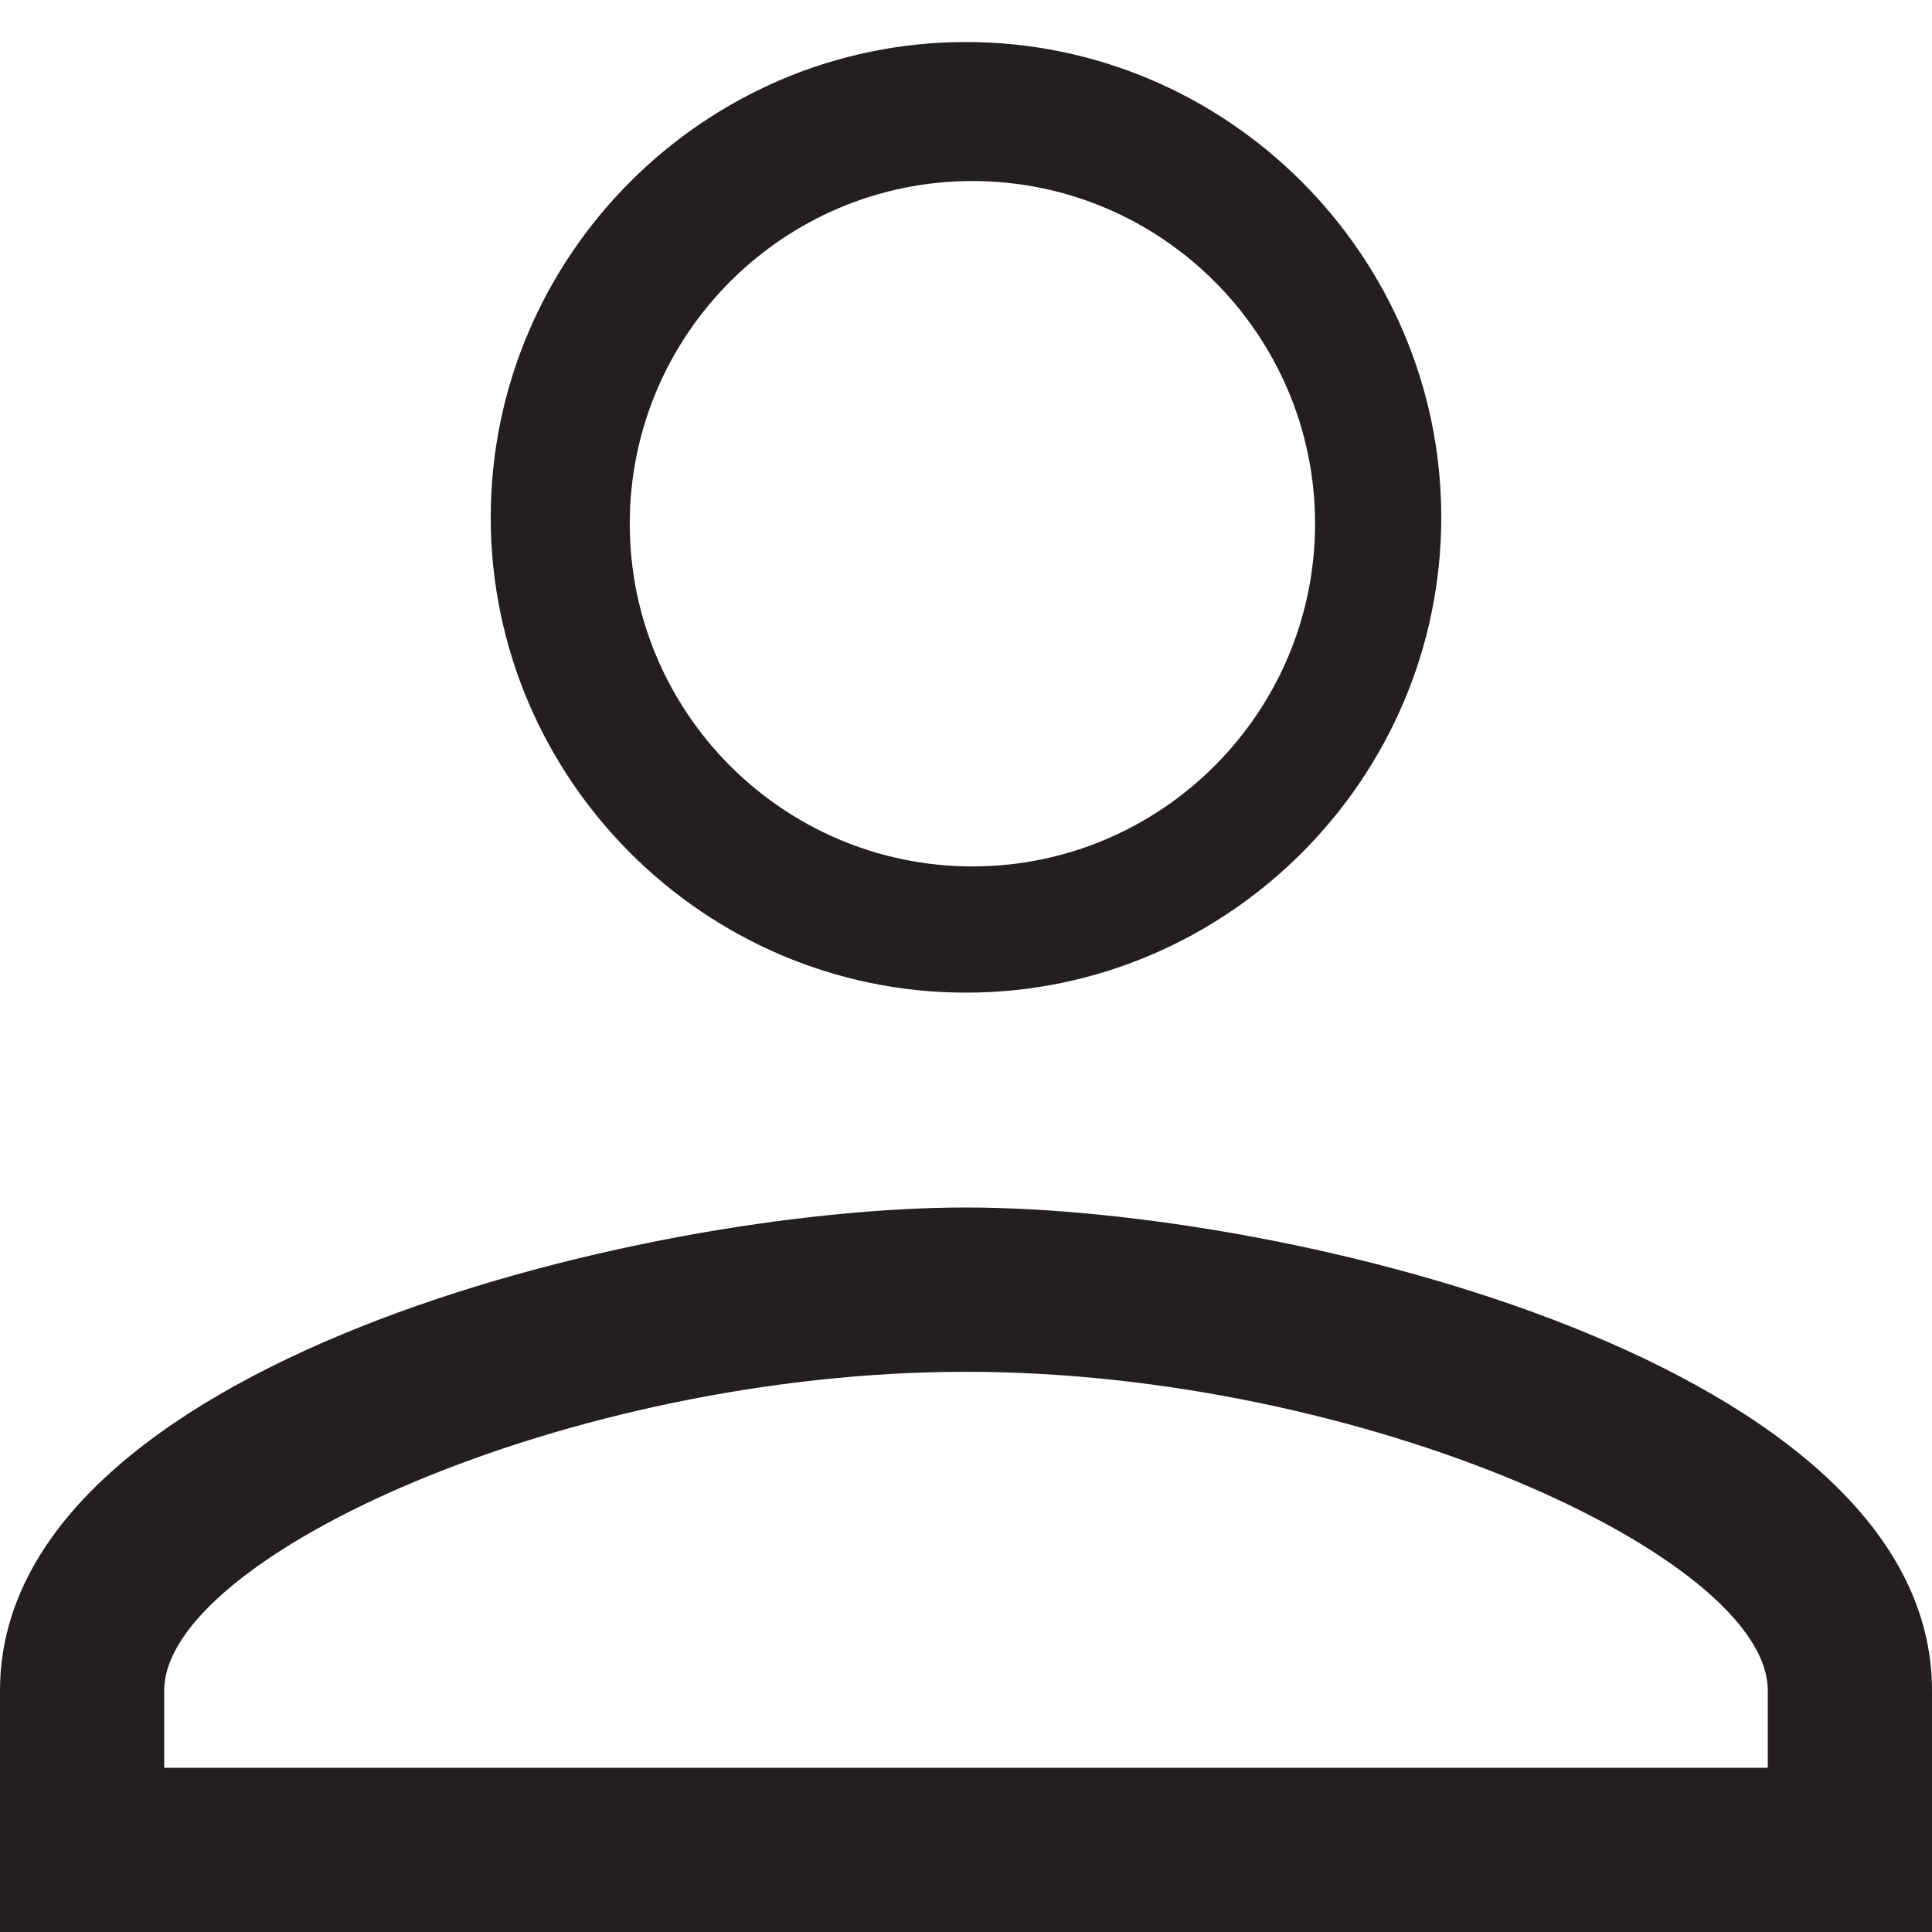
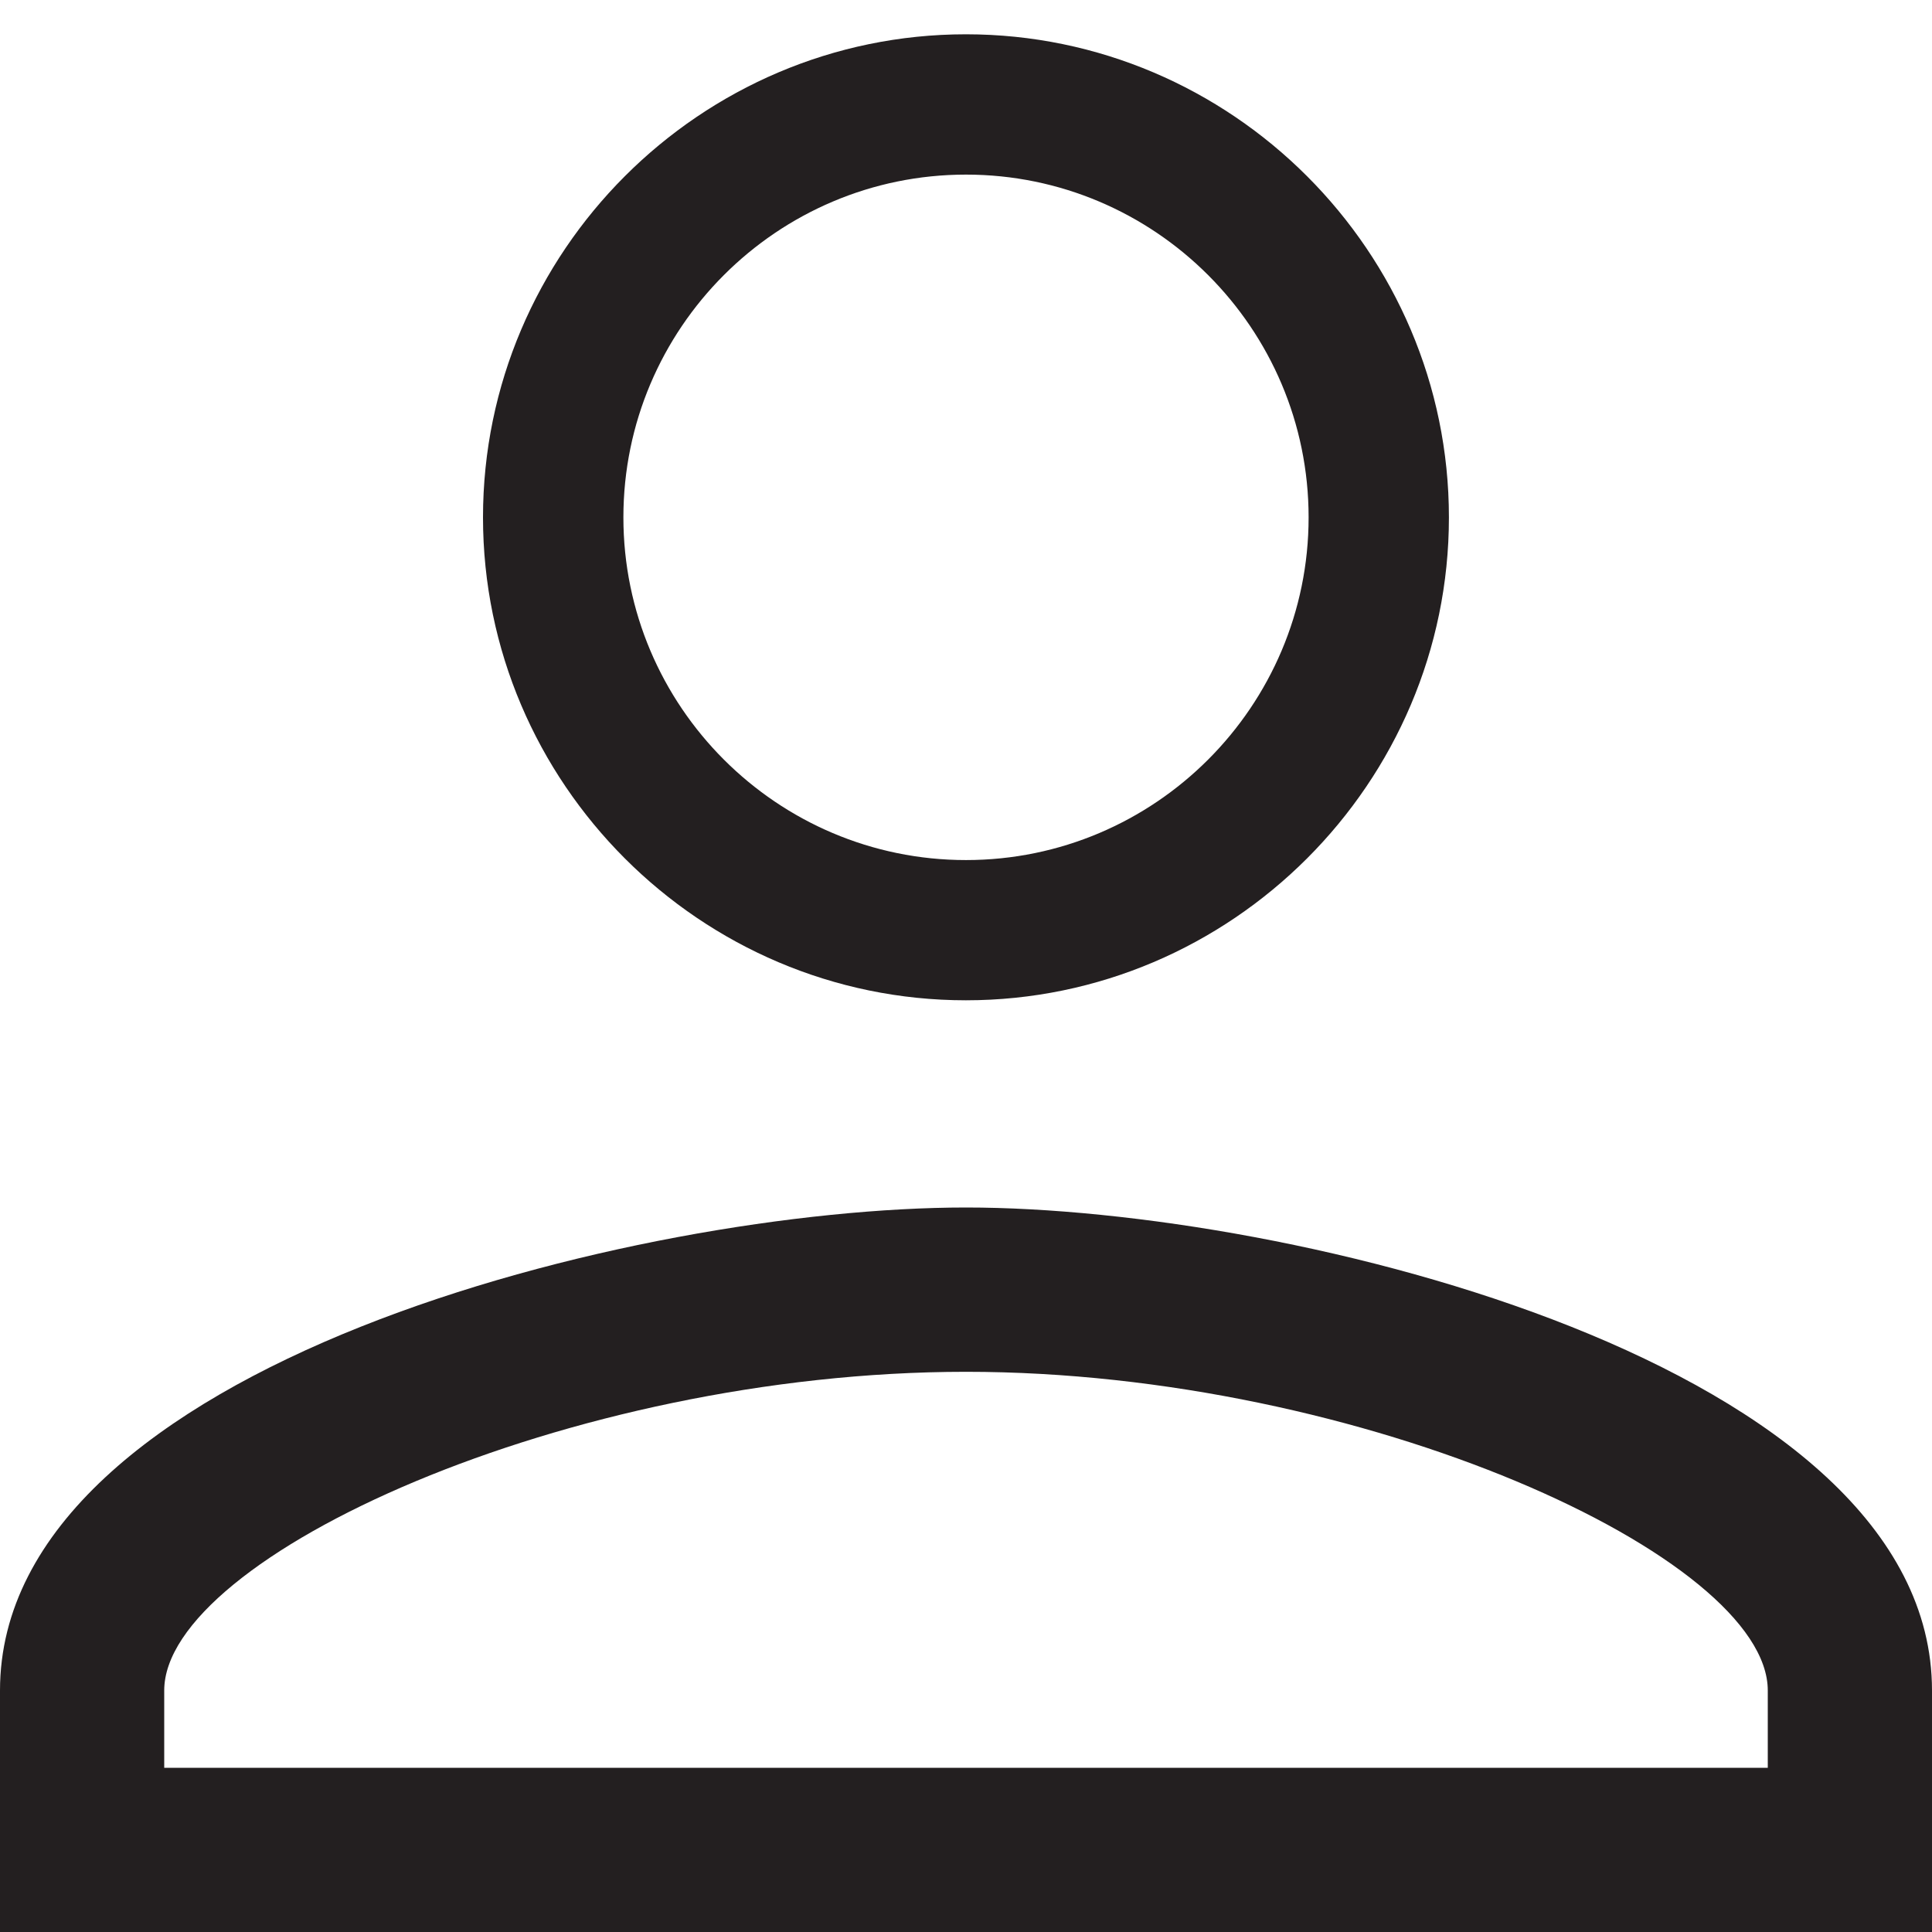
<svg xmlns="http://www.w3.org/2000/svg" width="24px" height="24px" viewBox="0 0 24 24" version="1.1">
  <defs />
  <g id="Page-1" stroke="none" stroke-width="1" fill="none" fill-rule="evenodd">
    <g id="Artboard-1" fill="#231F20">
-       <path d="M6.096,6.427 C6.096,9.675 8.753,12.331 12,12.331 C15.247,12.331 17.904,9.674 17.904,6.427 C17.904,3.179 15.248,0.522 12,0.522 C8.752,0.522 6.096,3.179 6.096,6.427 Z M12.079,2.249 C14.426,2.249 16.336,4.158 16.336,6.506 C16.336,8.853 14.426,10.763 12.079,10.763 C9.732,10.763 7.823,8.853 7.823,6.506 C7.823,4.158 9.732,2.249 12.079,2.249 L12.079,2.249 Z M12,17.041 C16.941,17.041 21.96,19.344 21.96,21 L21.96,21.96 L2.04,21.96 L2.04,21 C2.04,19.344 7.059,17.041 12,17.041 L12,17.041 Z M12,15 C7.95,15 0,16.95 0,21 L0,24 L24,24 L24,21 C24,16.95 16.05,15 12,15 L12,15 L12,15 Z" id="user-o" />
+       <path d="M6,6.427 C6,9.727 8.7,12.426 11.999,12.426 C15.299,12.426 17.999,9.726 17.999,6.427 C17.999,3.127 15.3,0.426 11.999,0.426 C8.699,0.426 6,3.127 6,6.427 Z M12,2.169 C14.347,2.169 16.256,4.079 16.256,6.427 C16.256,8.774 14.347,10.684 12,10.684 C9.653,10.684 7.744,8.774 7.744,6.427 C7.744,4.079 9.653,2.169 12,2.169 L12,2.169 Z M12,17.041 C16.941,17.041 21.96,19.344 21.96,21 L21.96,21.96 L2.04,21.96 L2.04,21 C2.04,19.344 7.059,17.041 12,17.041 L12,17.041 Z M12,15 C7.95,15 0,16.95 0,21 L0,24 L24,24 L24,21 C24,16.95 16.05,15 12,15 L12,15 L12,15 Z" id="user-o" />
    </g>
  </g>
</svg>
